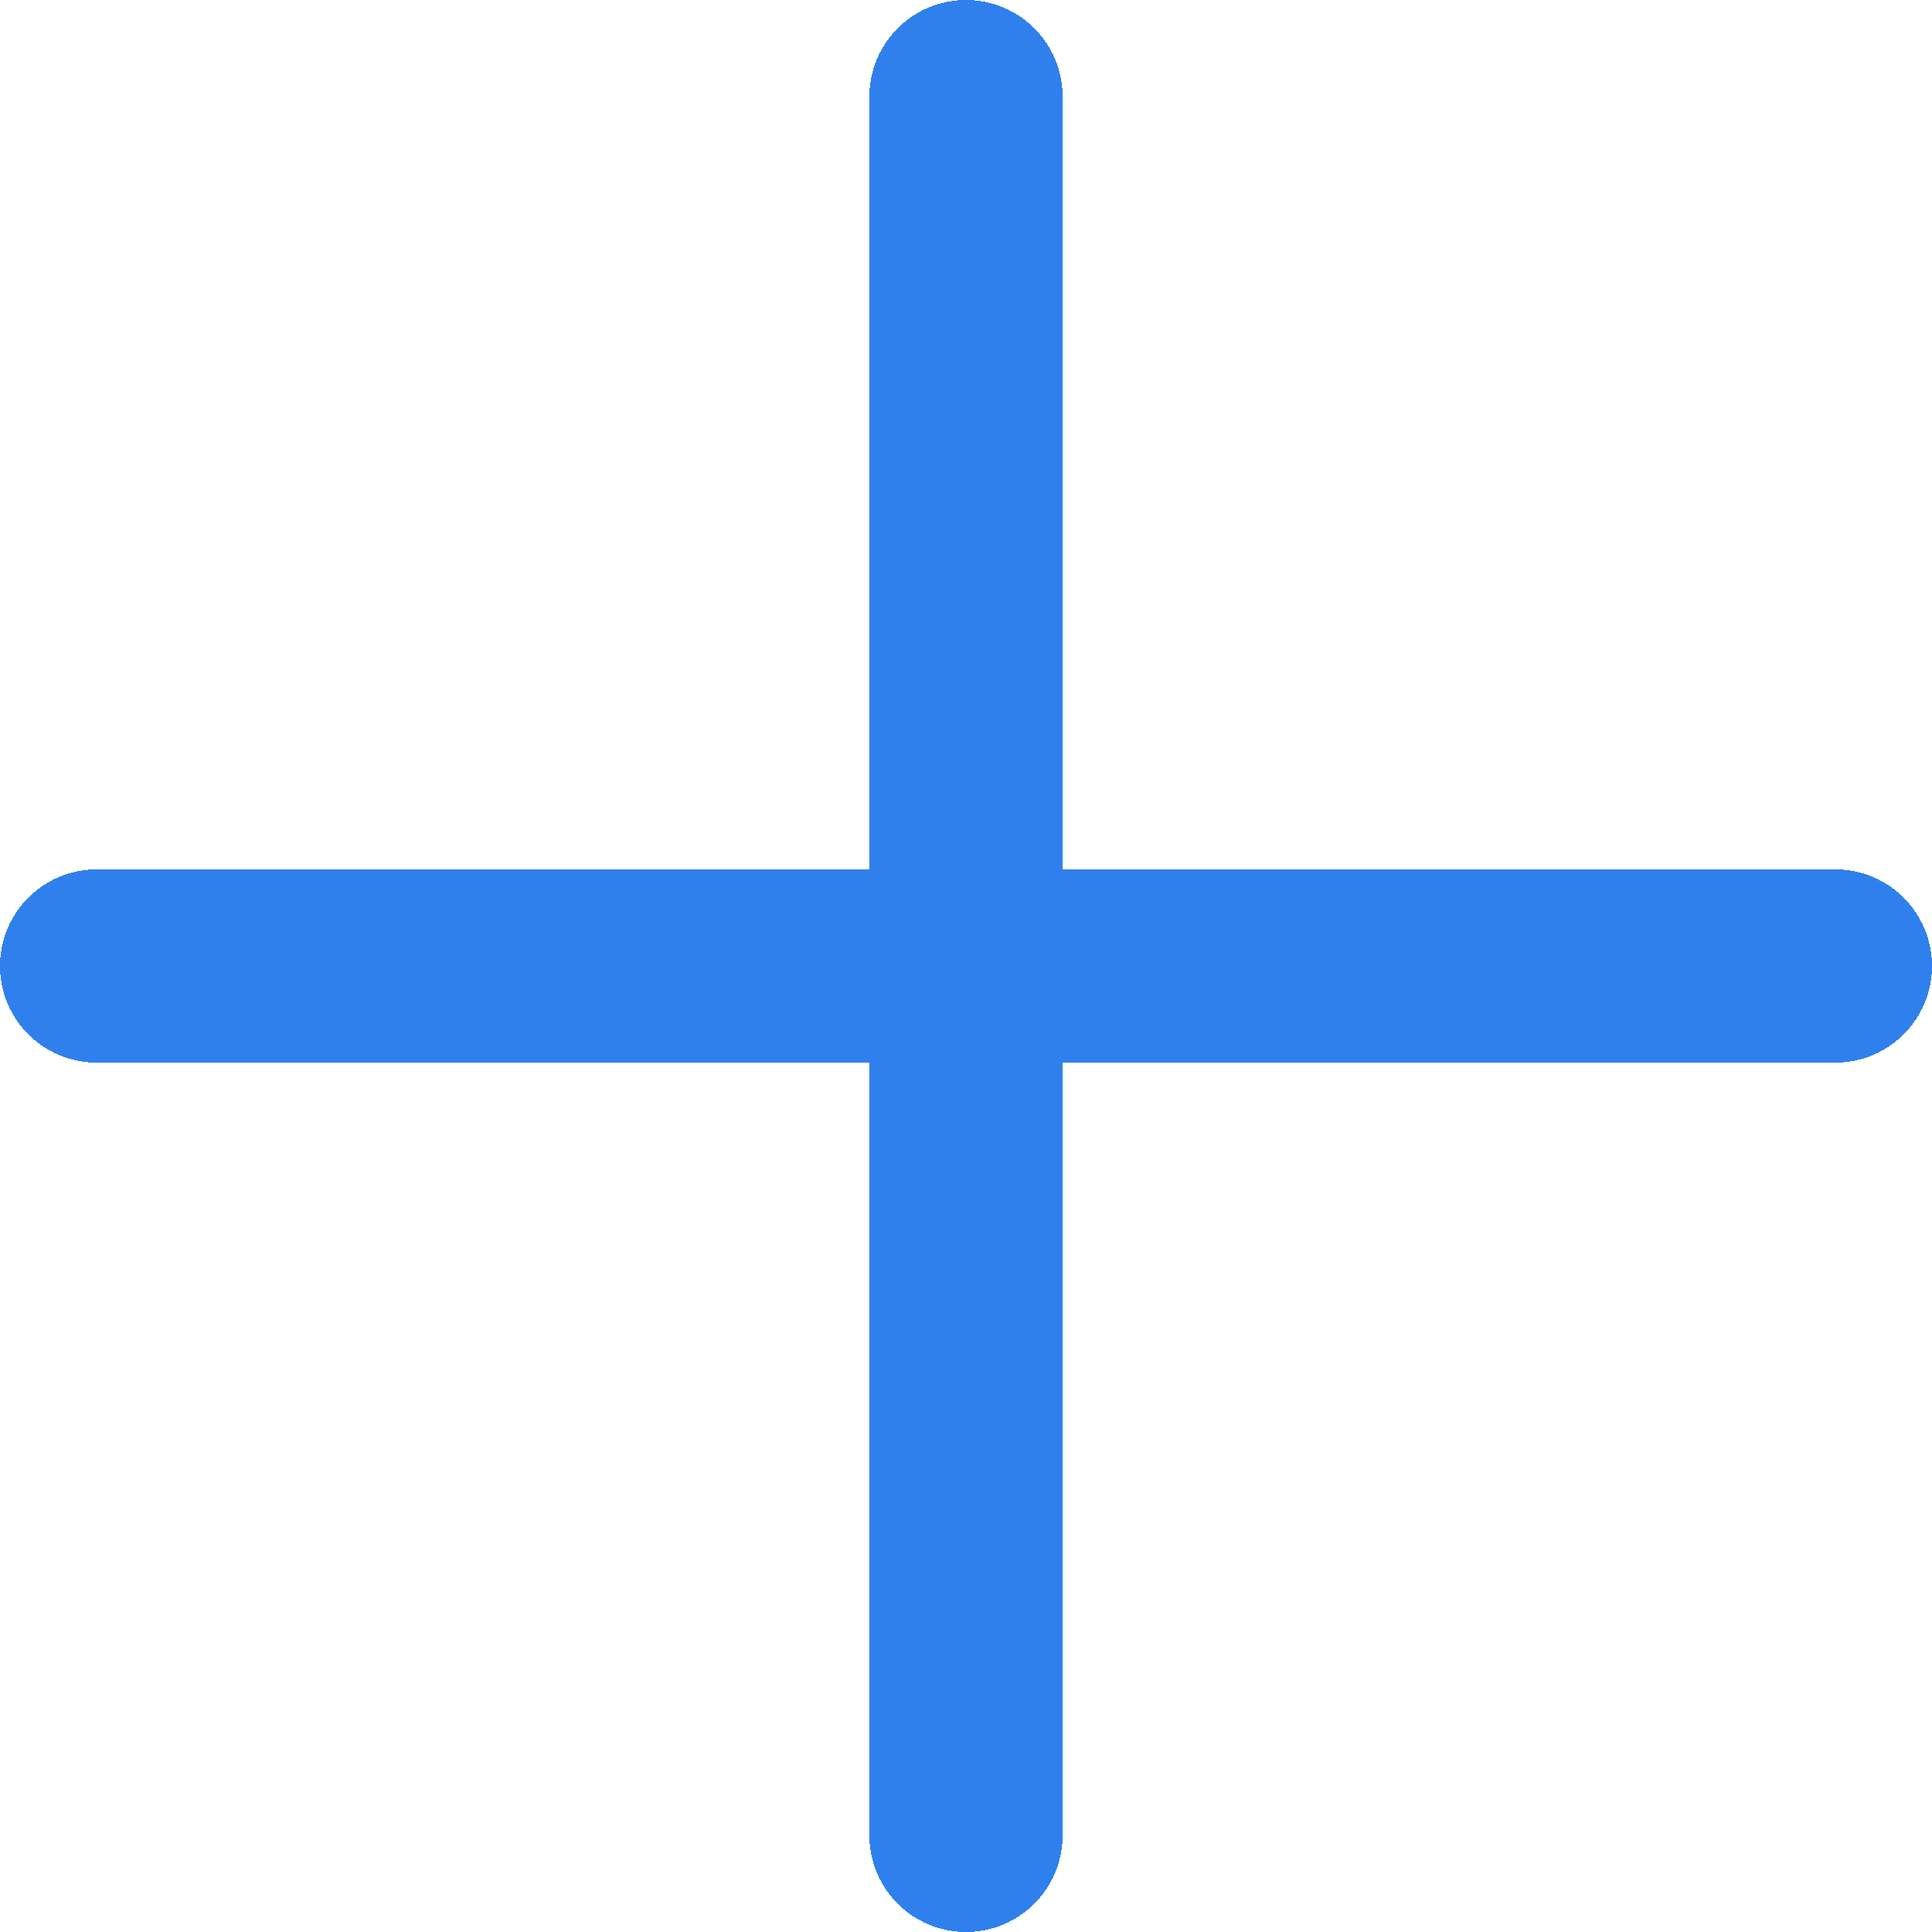
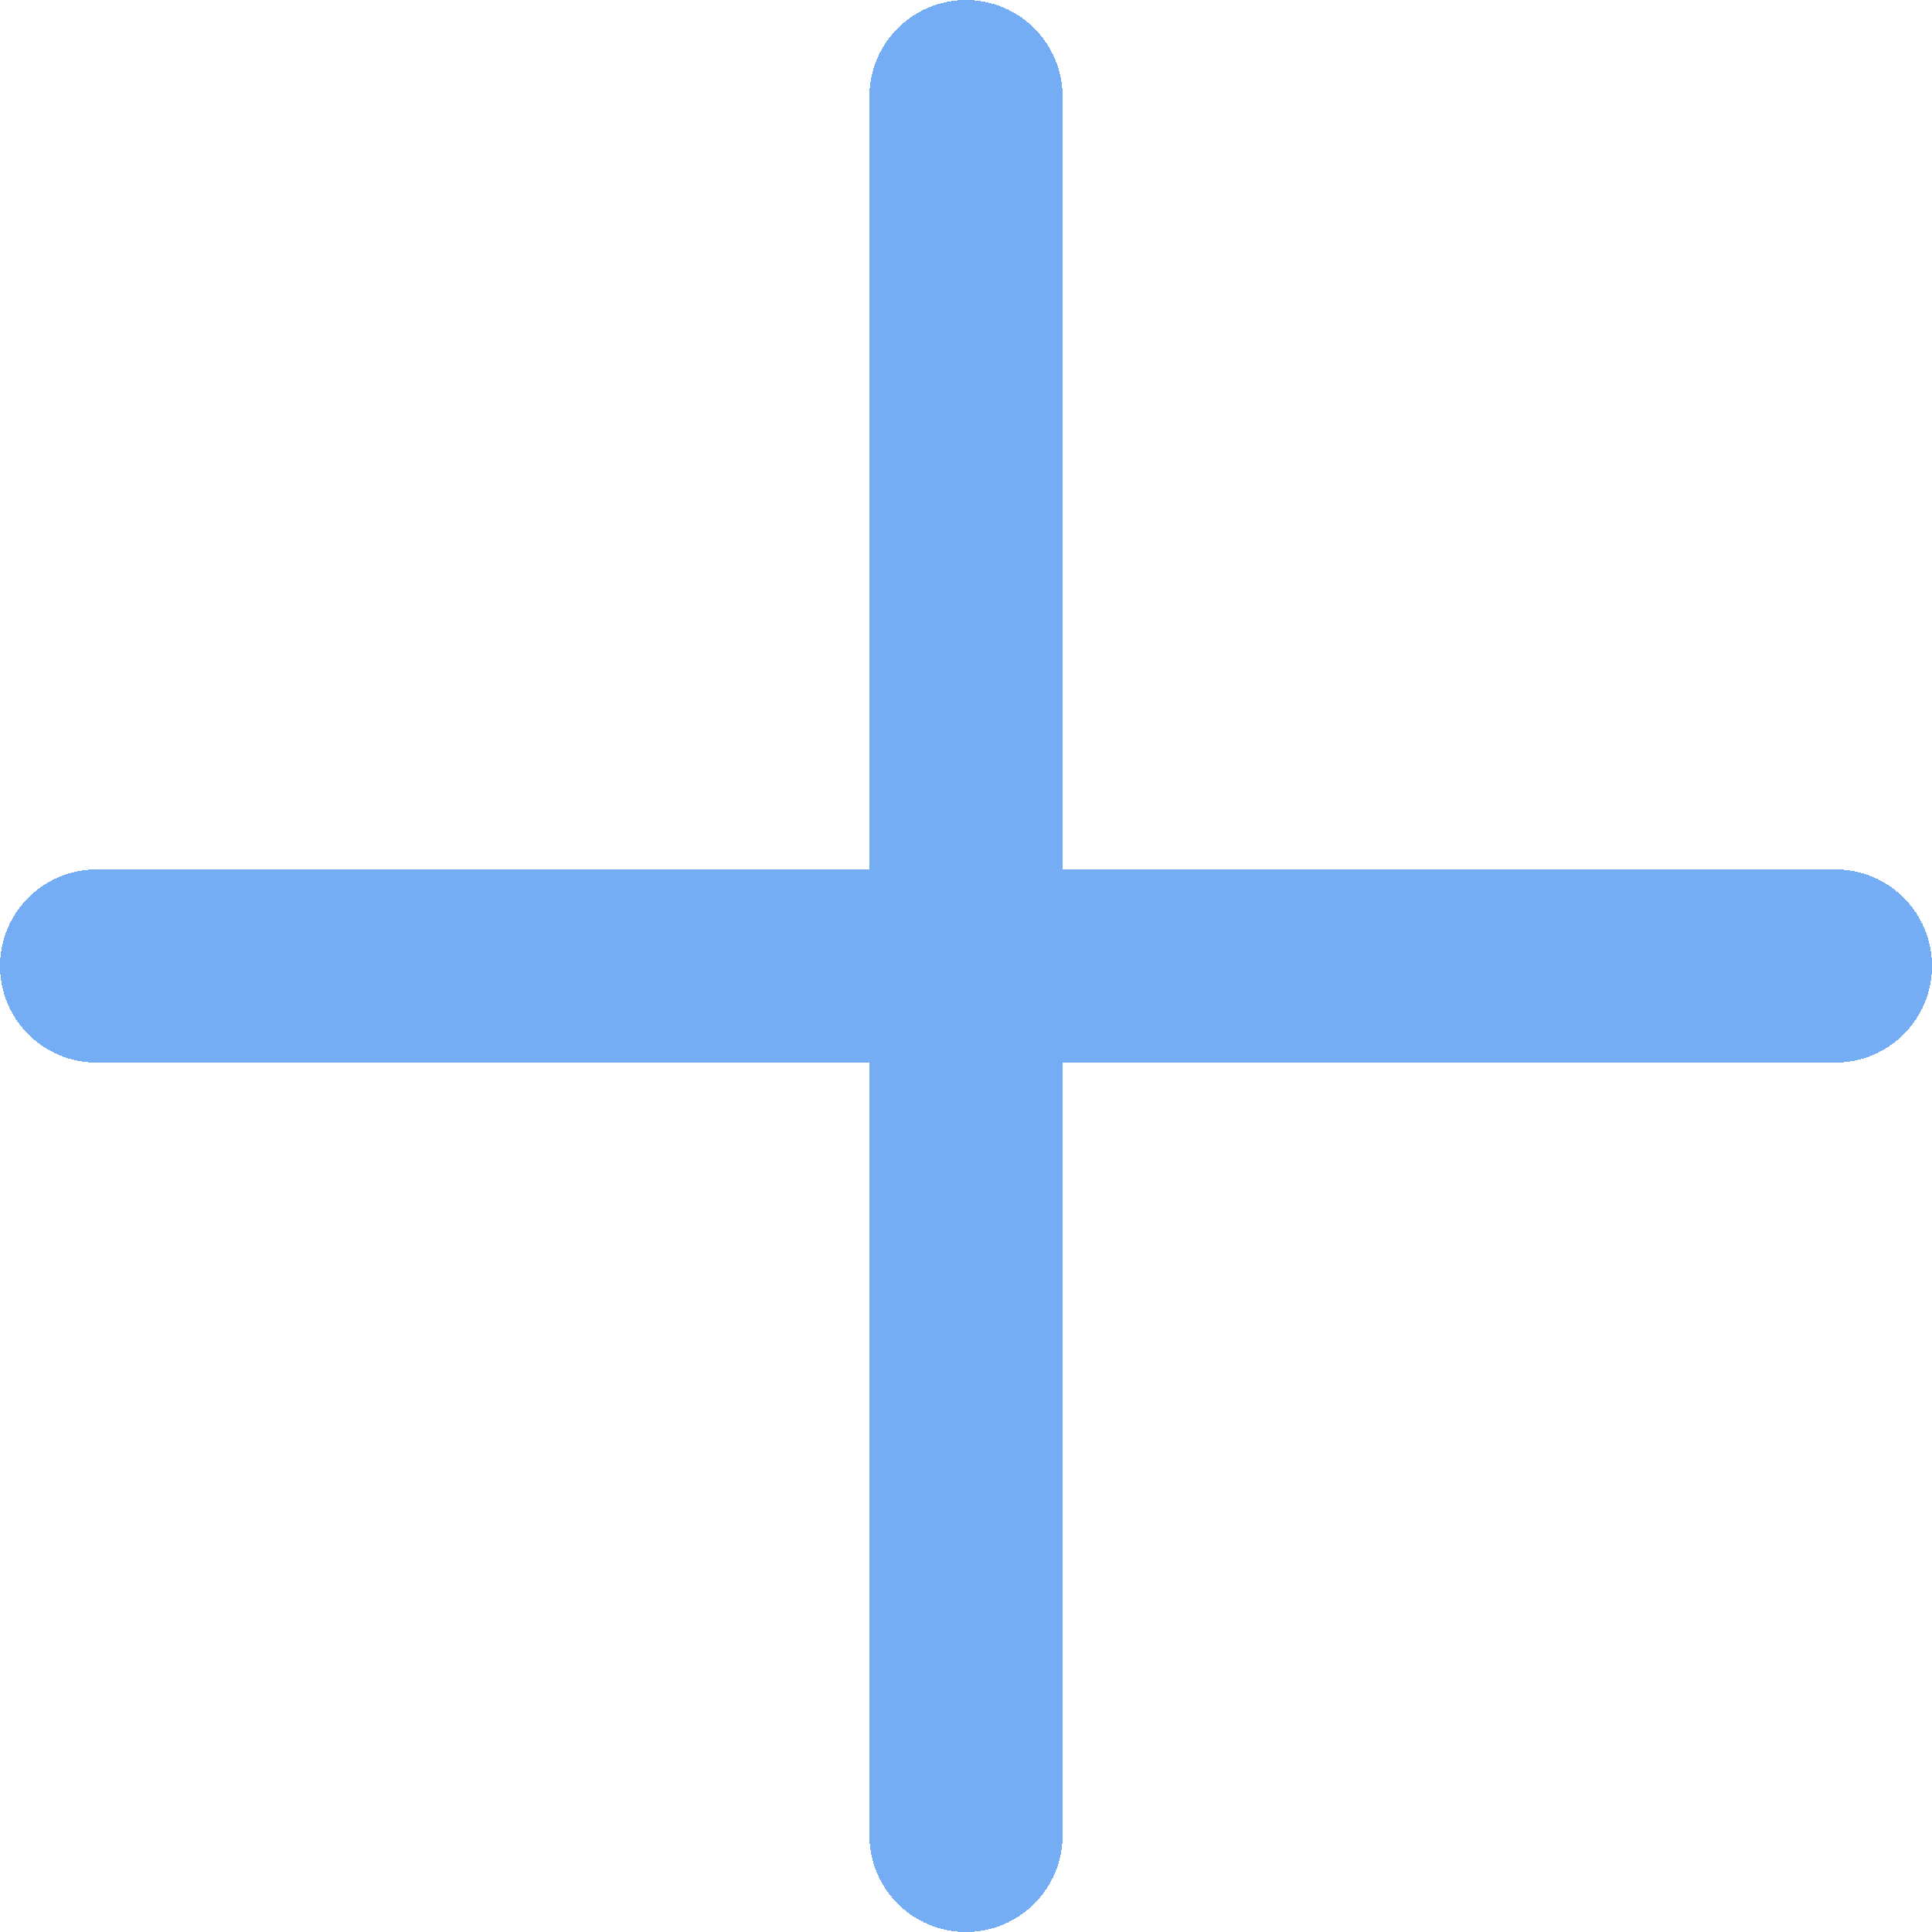
<svg xmlns="http://www.w3.org/2000/svg" width="20" height="20">
-   <path shape-rendering="crispEdges" d="M19 9a1 1 0 110 2h-8v8a1 1 0 11-2 0v-8H1a1 1 0 110-2h8V1a1 1 0 112 0v8h8z" fill="#2F80ED" fill-rule="nonzero" />
+   <path shape-rendering="crispEdges" d="M19 9a1 1 0 110 2h-8v8a1 1 0 11-2 0v-8H1a1 1 0 110-2h8V1a1 1 0 112 0v8h8z" fill="#75ADF5" fill-rule="nonzero" />
</svg>
